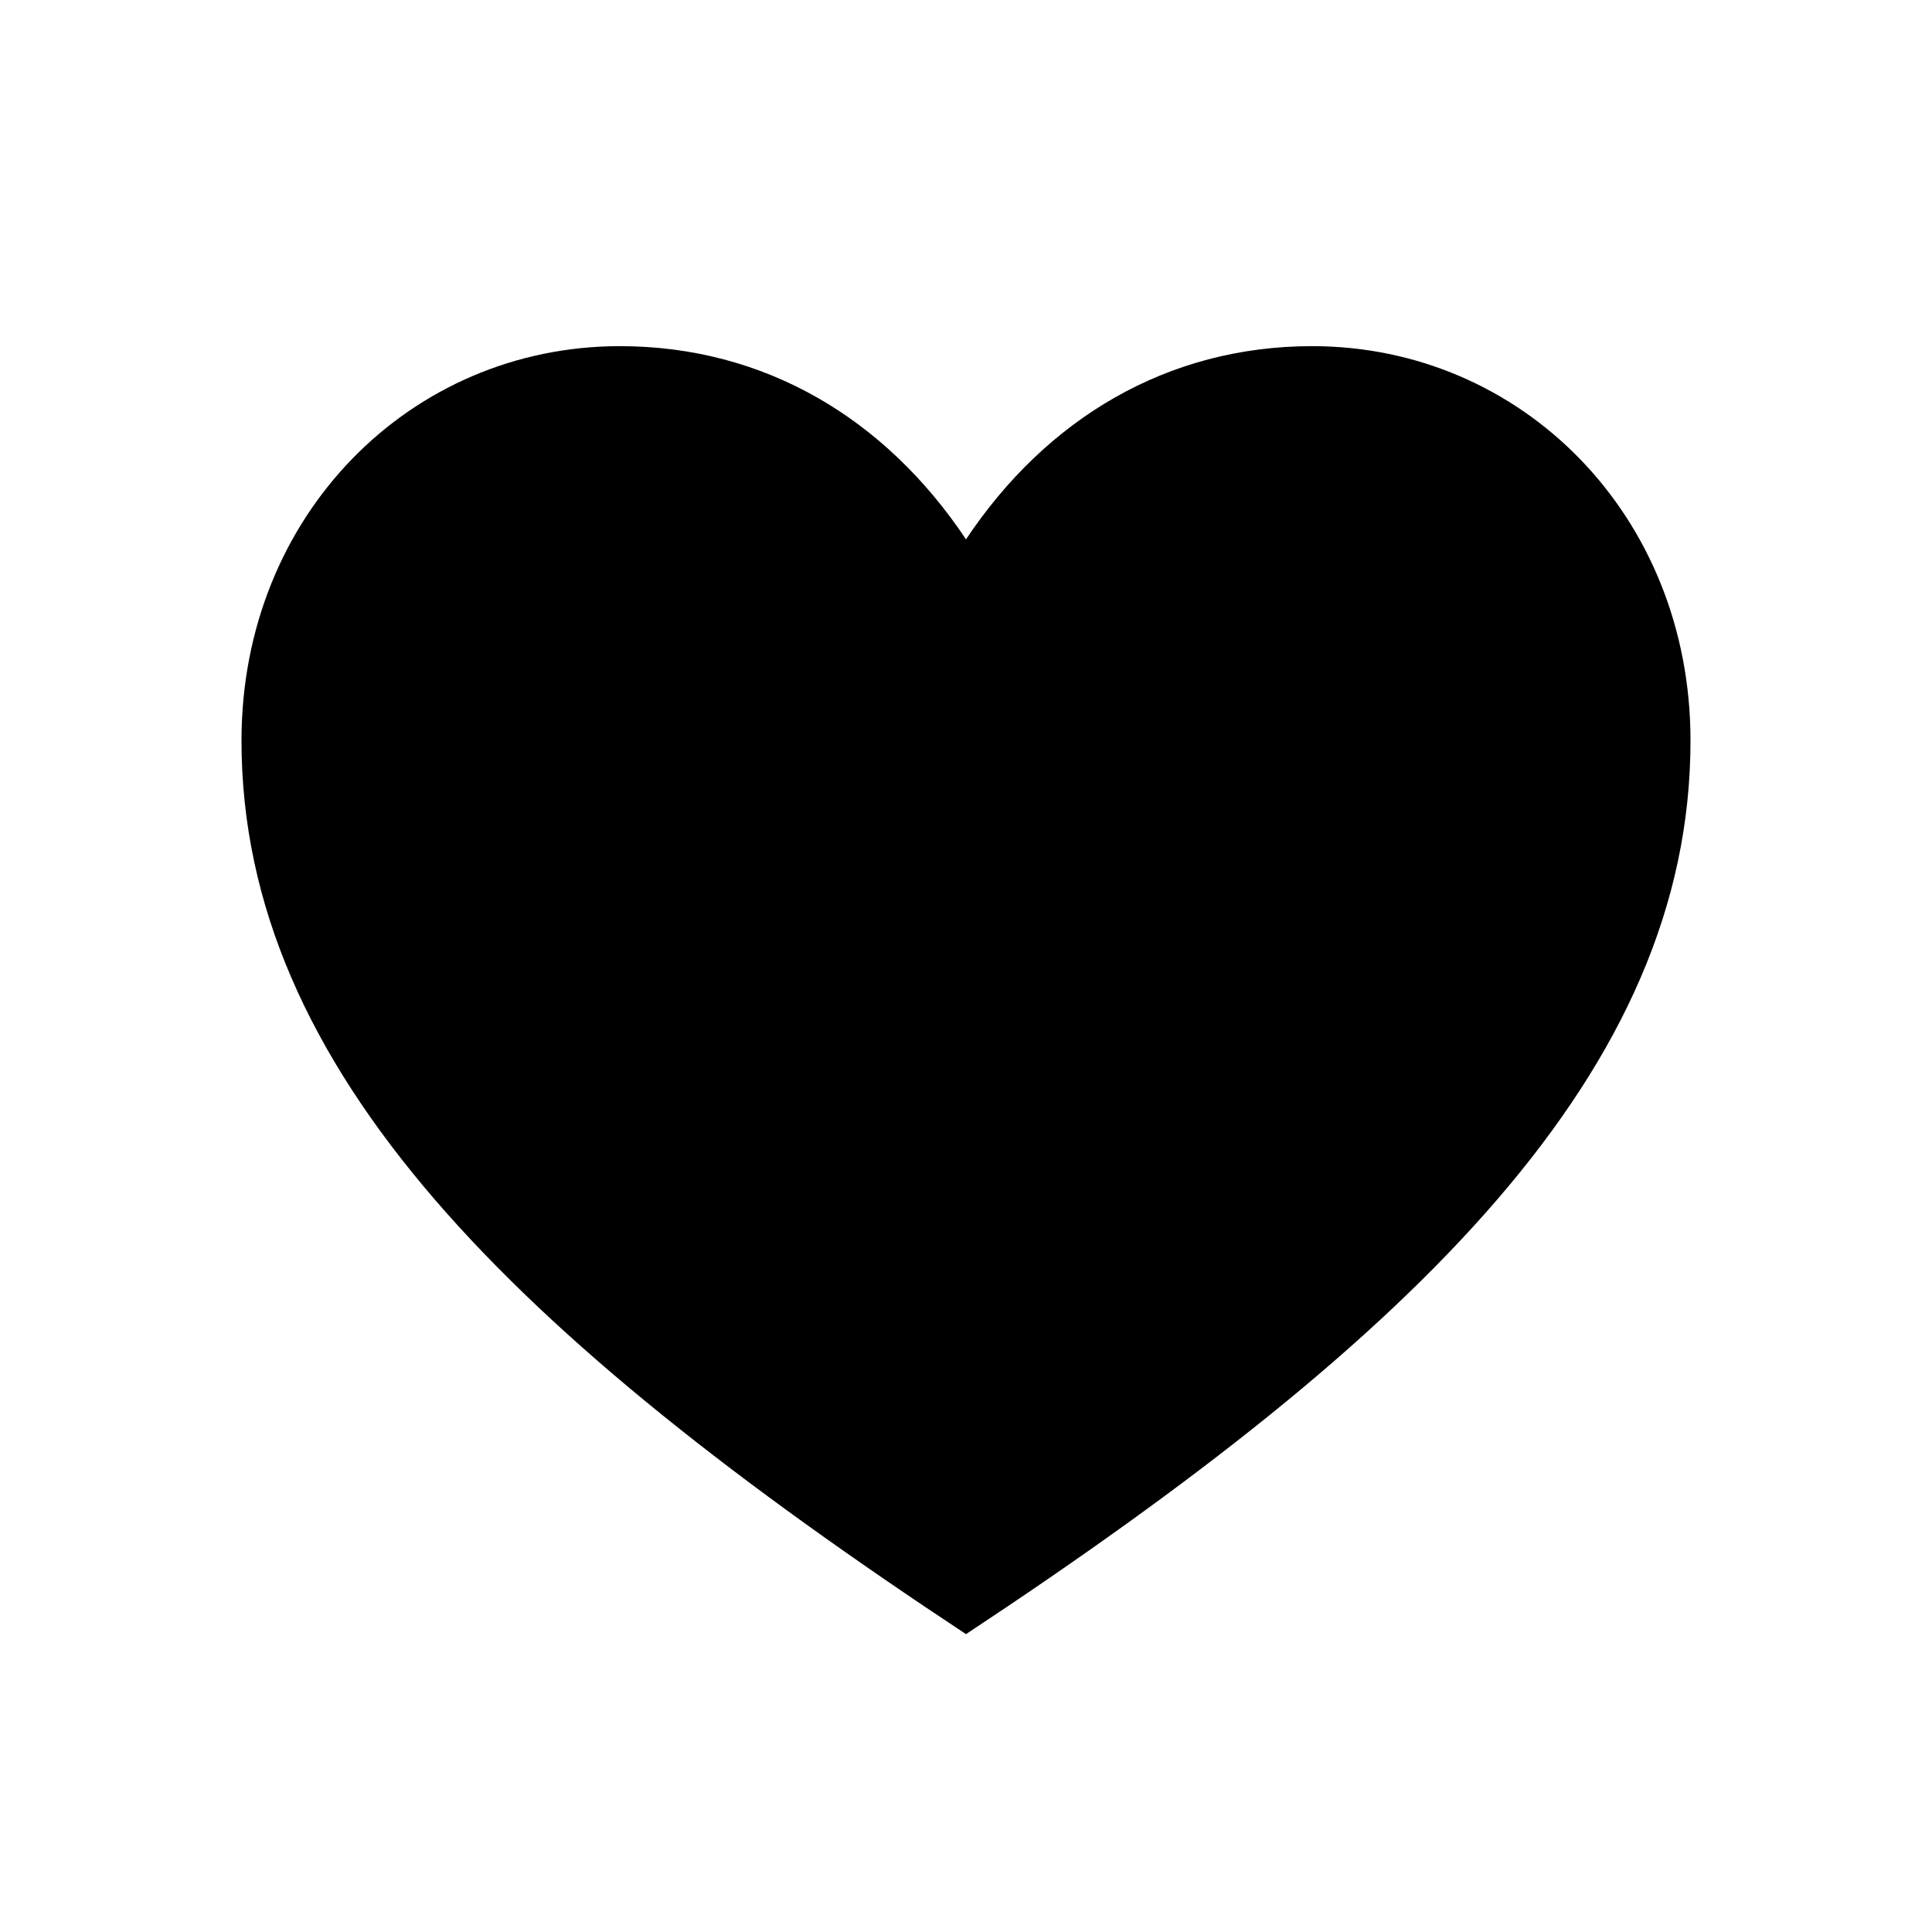
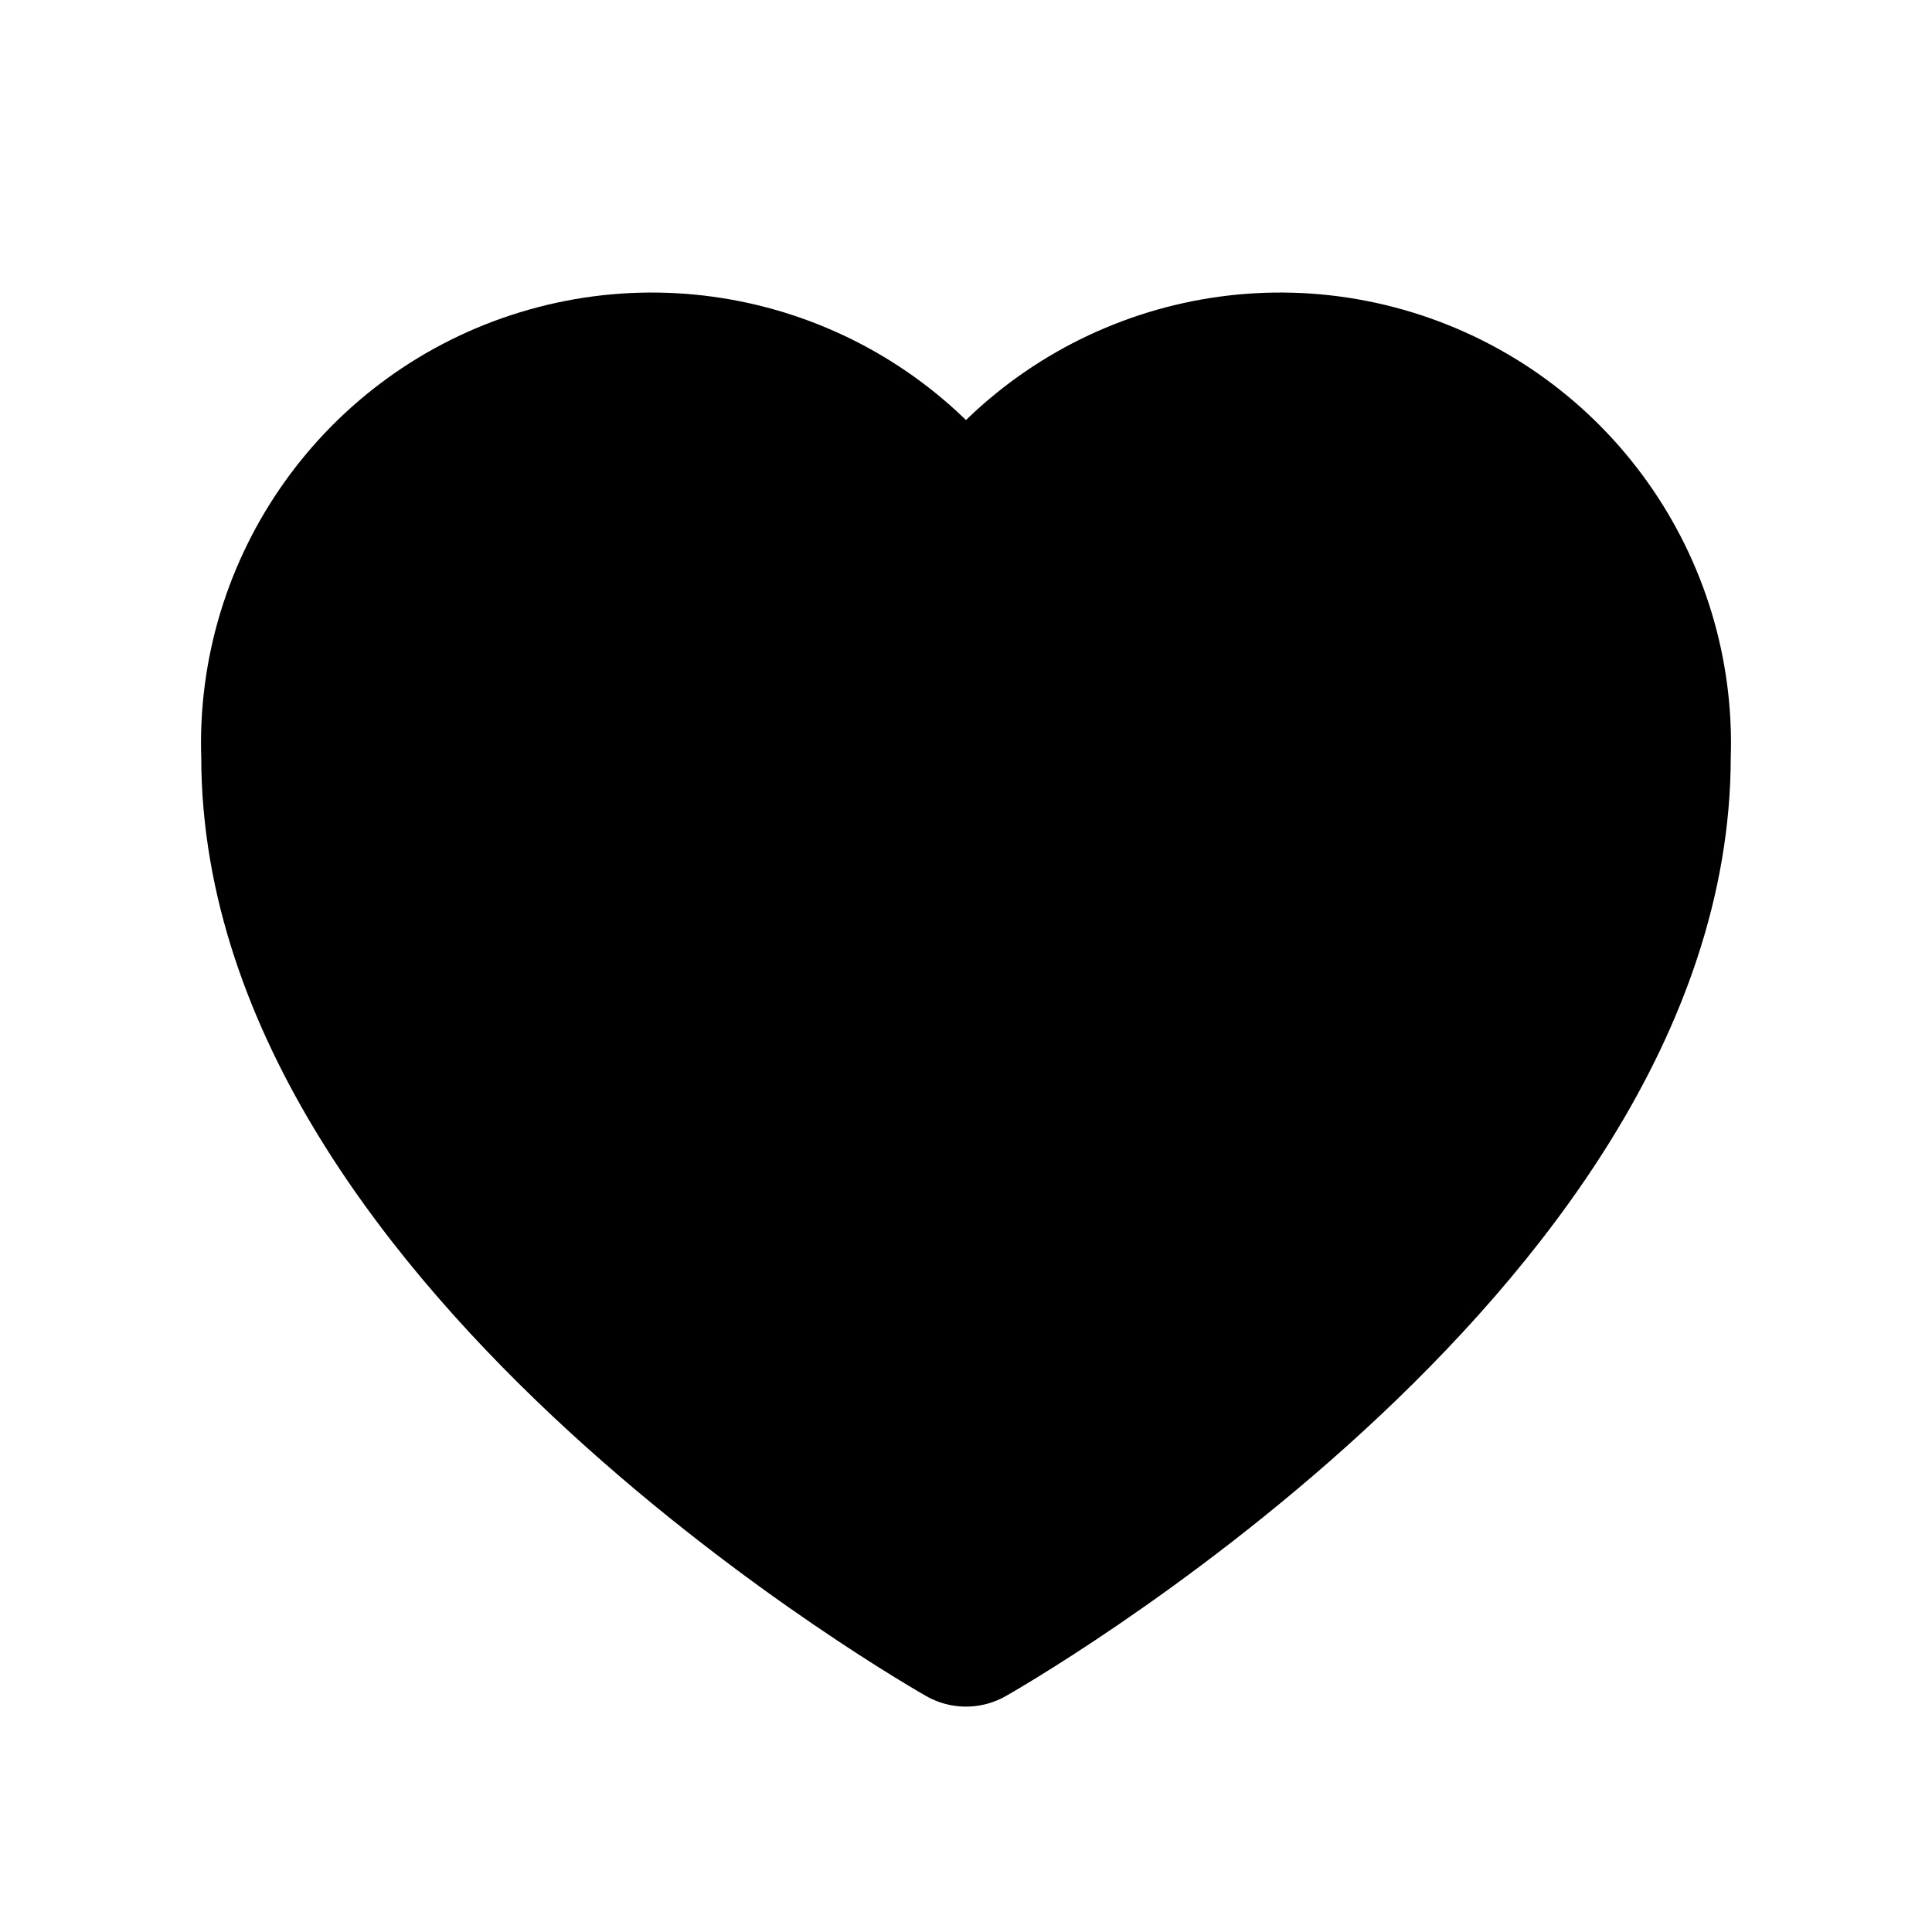
- <svg xmlns="http://www.w3.org/2000/svg" color="#000000" width="24" height="24" viewBox="0 0 24 24">
-   <path fill="currentColor" d="M12 20.3C6.4 16.6 3 13.3 3 9.2 3 6.4 5.1 4.3 7.7 4.3c1.8 0 3.3.9 4.3 2.4 1-1.5 2.5-2.4 4.3-2.4 2.6 0 4.7 2.1 4.7 4.9 0 4.1-3.4 7.4-9 11.1z" />
+ <svg xmlns="http://www.w3.org/2000/svg" viewBox="0 0 24 24" width="24" height="24" fill="none">
+   <path d="M12 20.2S3.5 15.4 3.5 9.4A4.6 4.6 0 0 1 12 6.8a4.6 4.6 0 0 1 8.5 2.6c0 6-8.5 10.8-8.5 10.8z" fill="currentColor" stroke="currentColor" stroke-width="2" stroke-linejoin="round" />
</svg>
